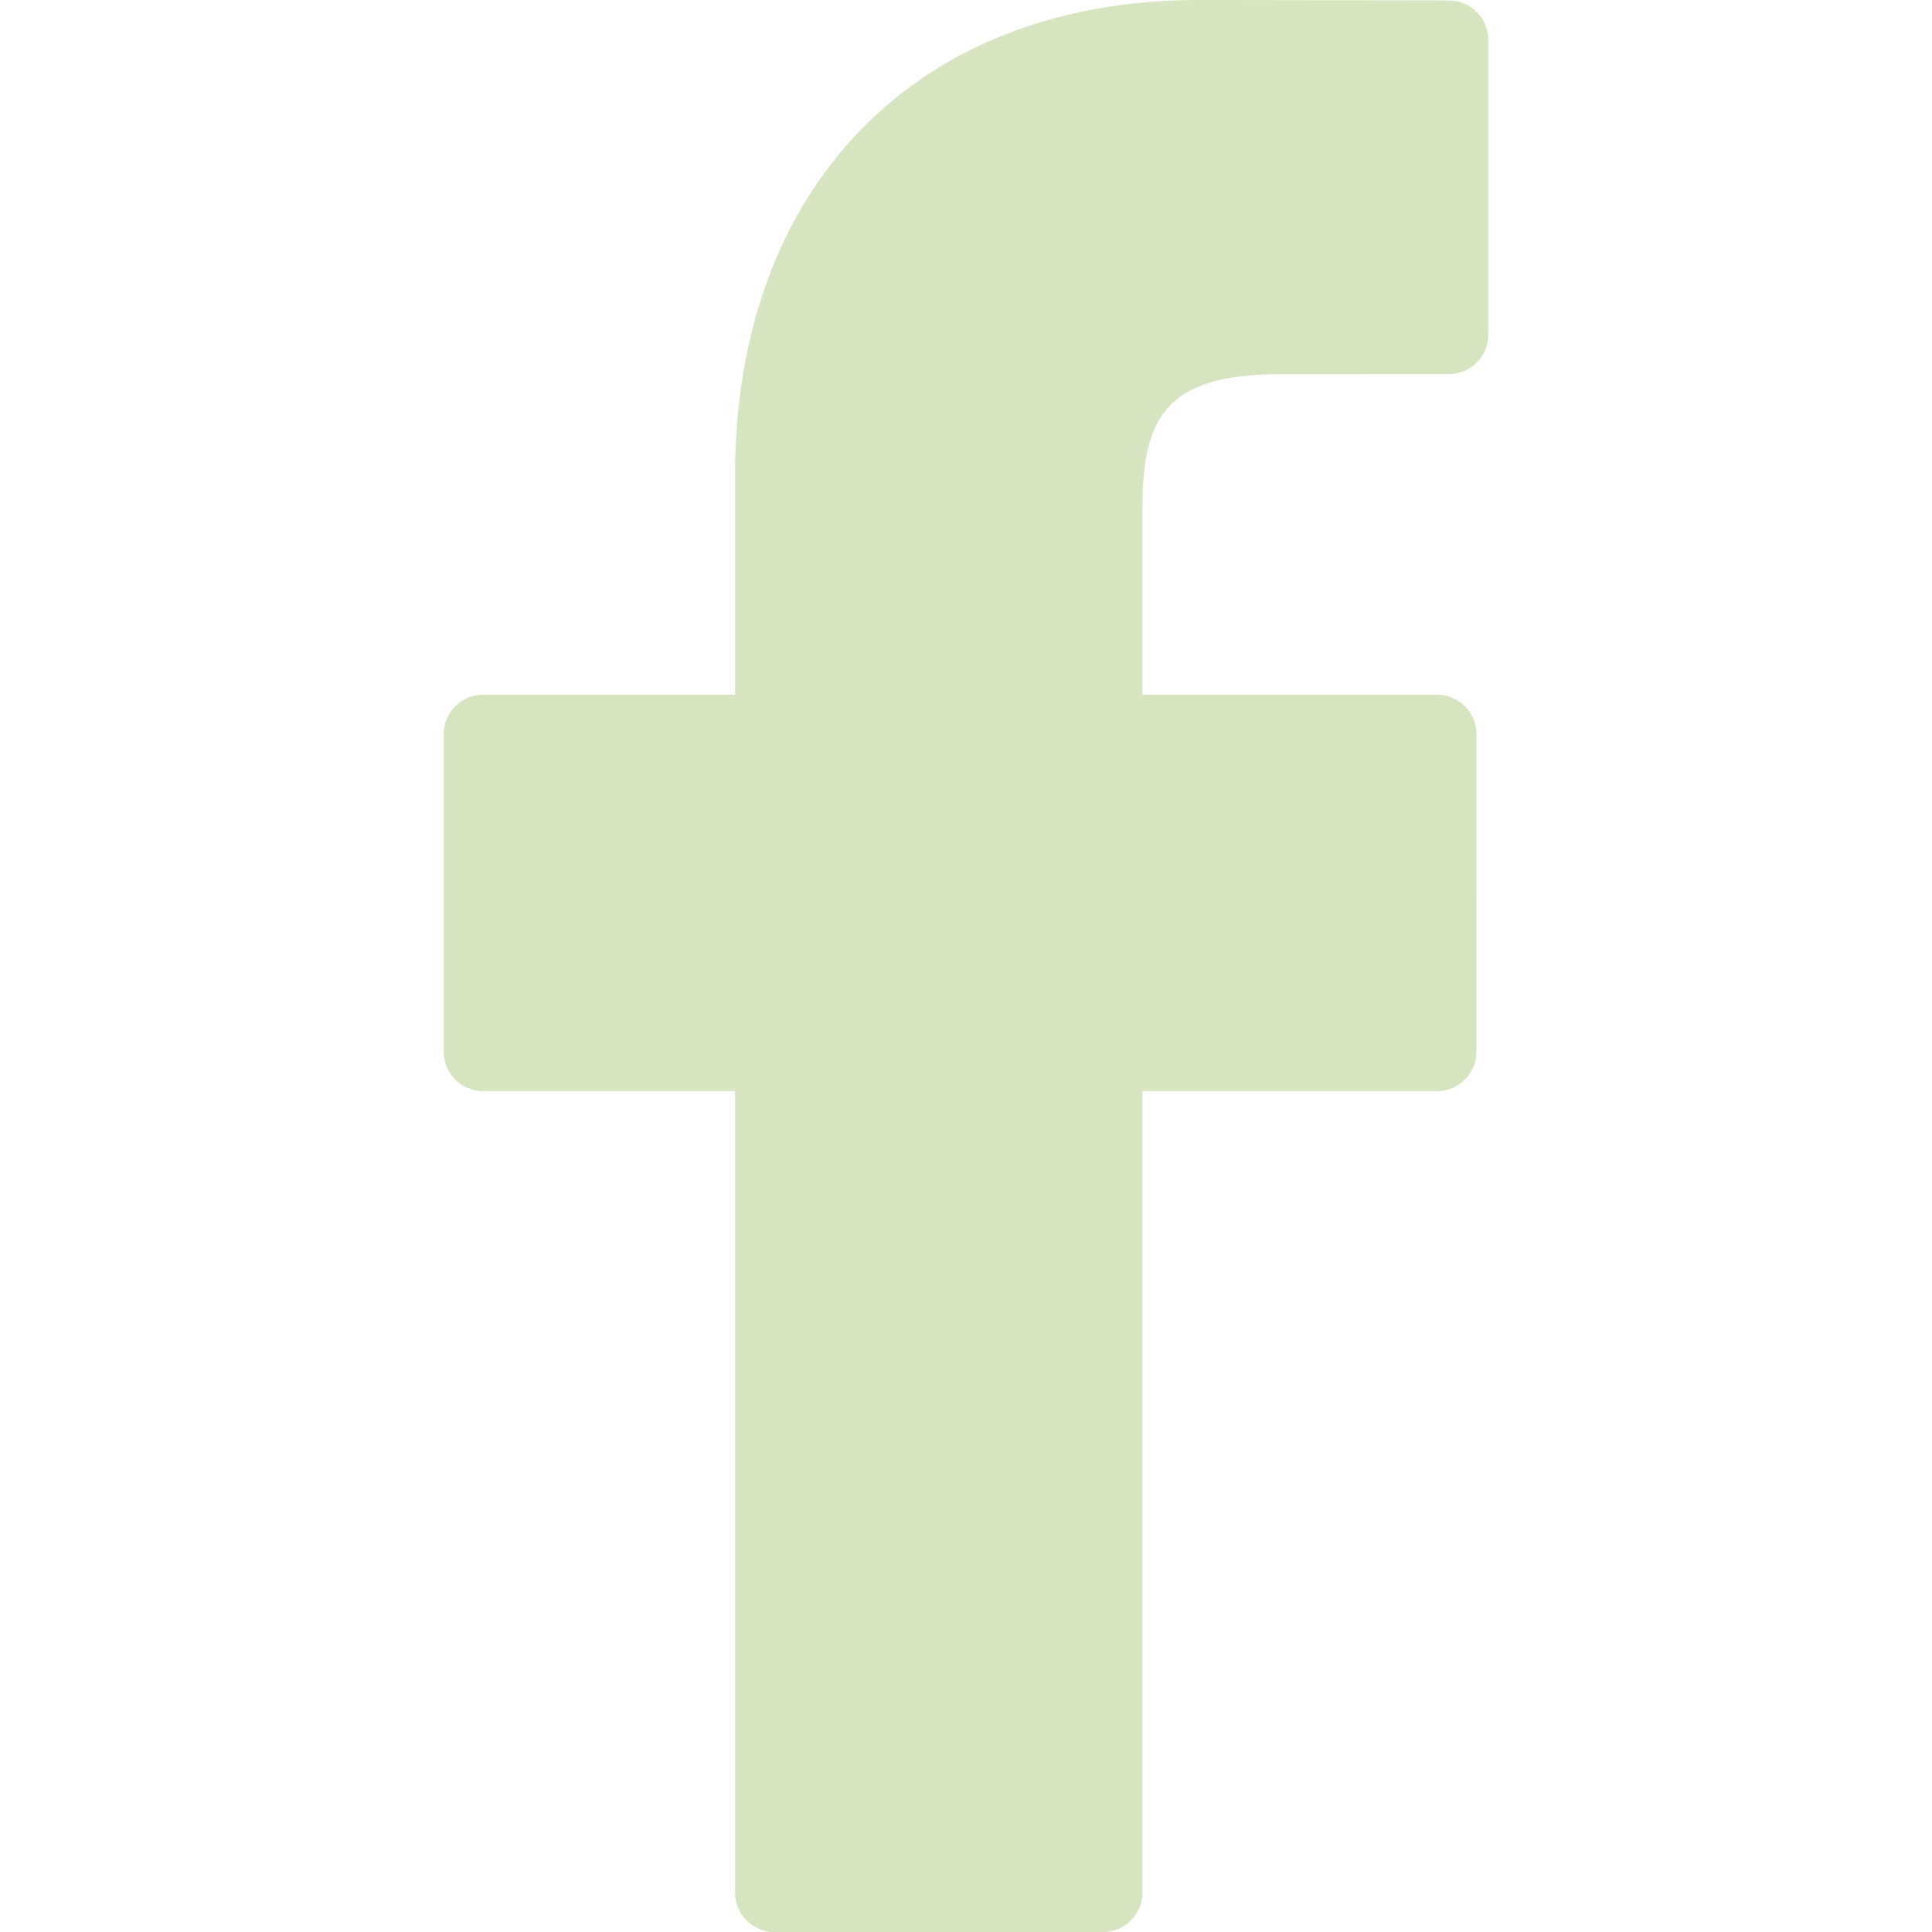
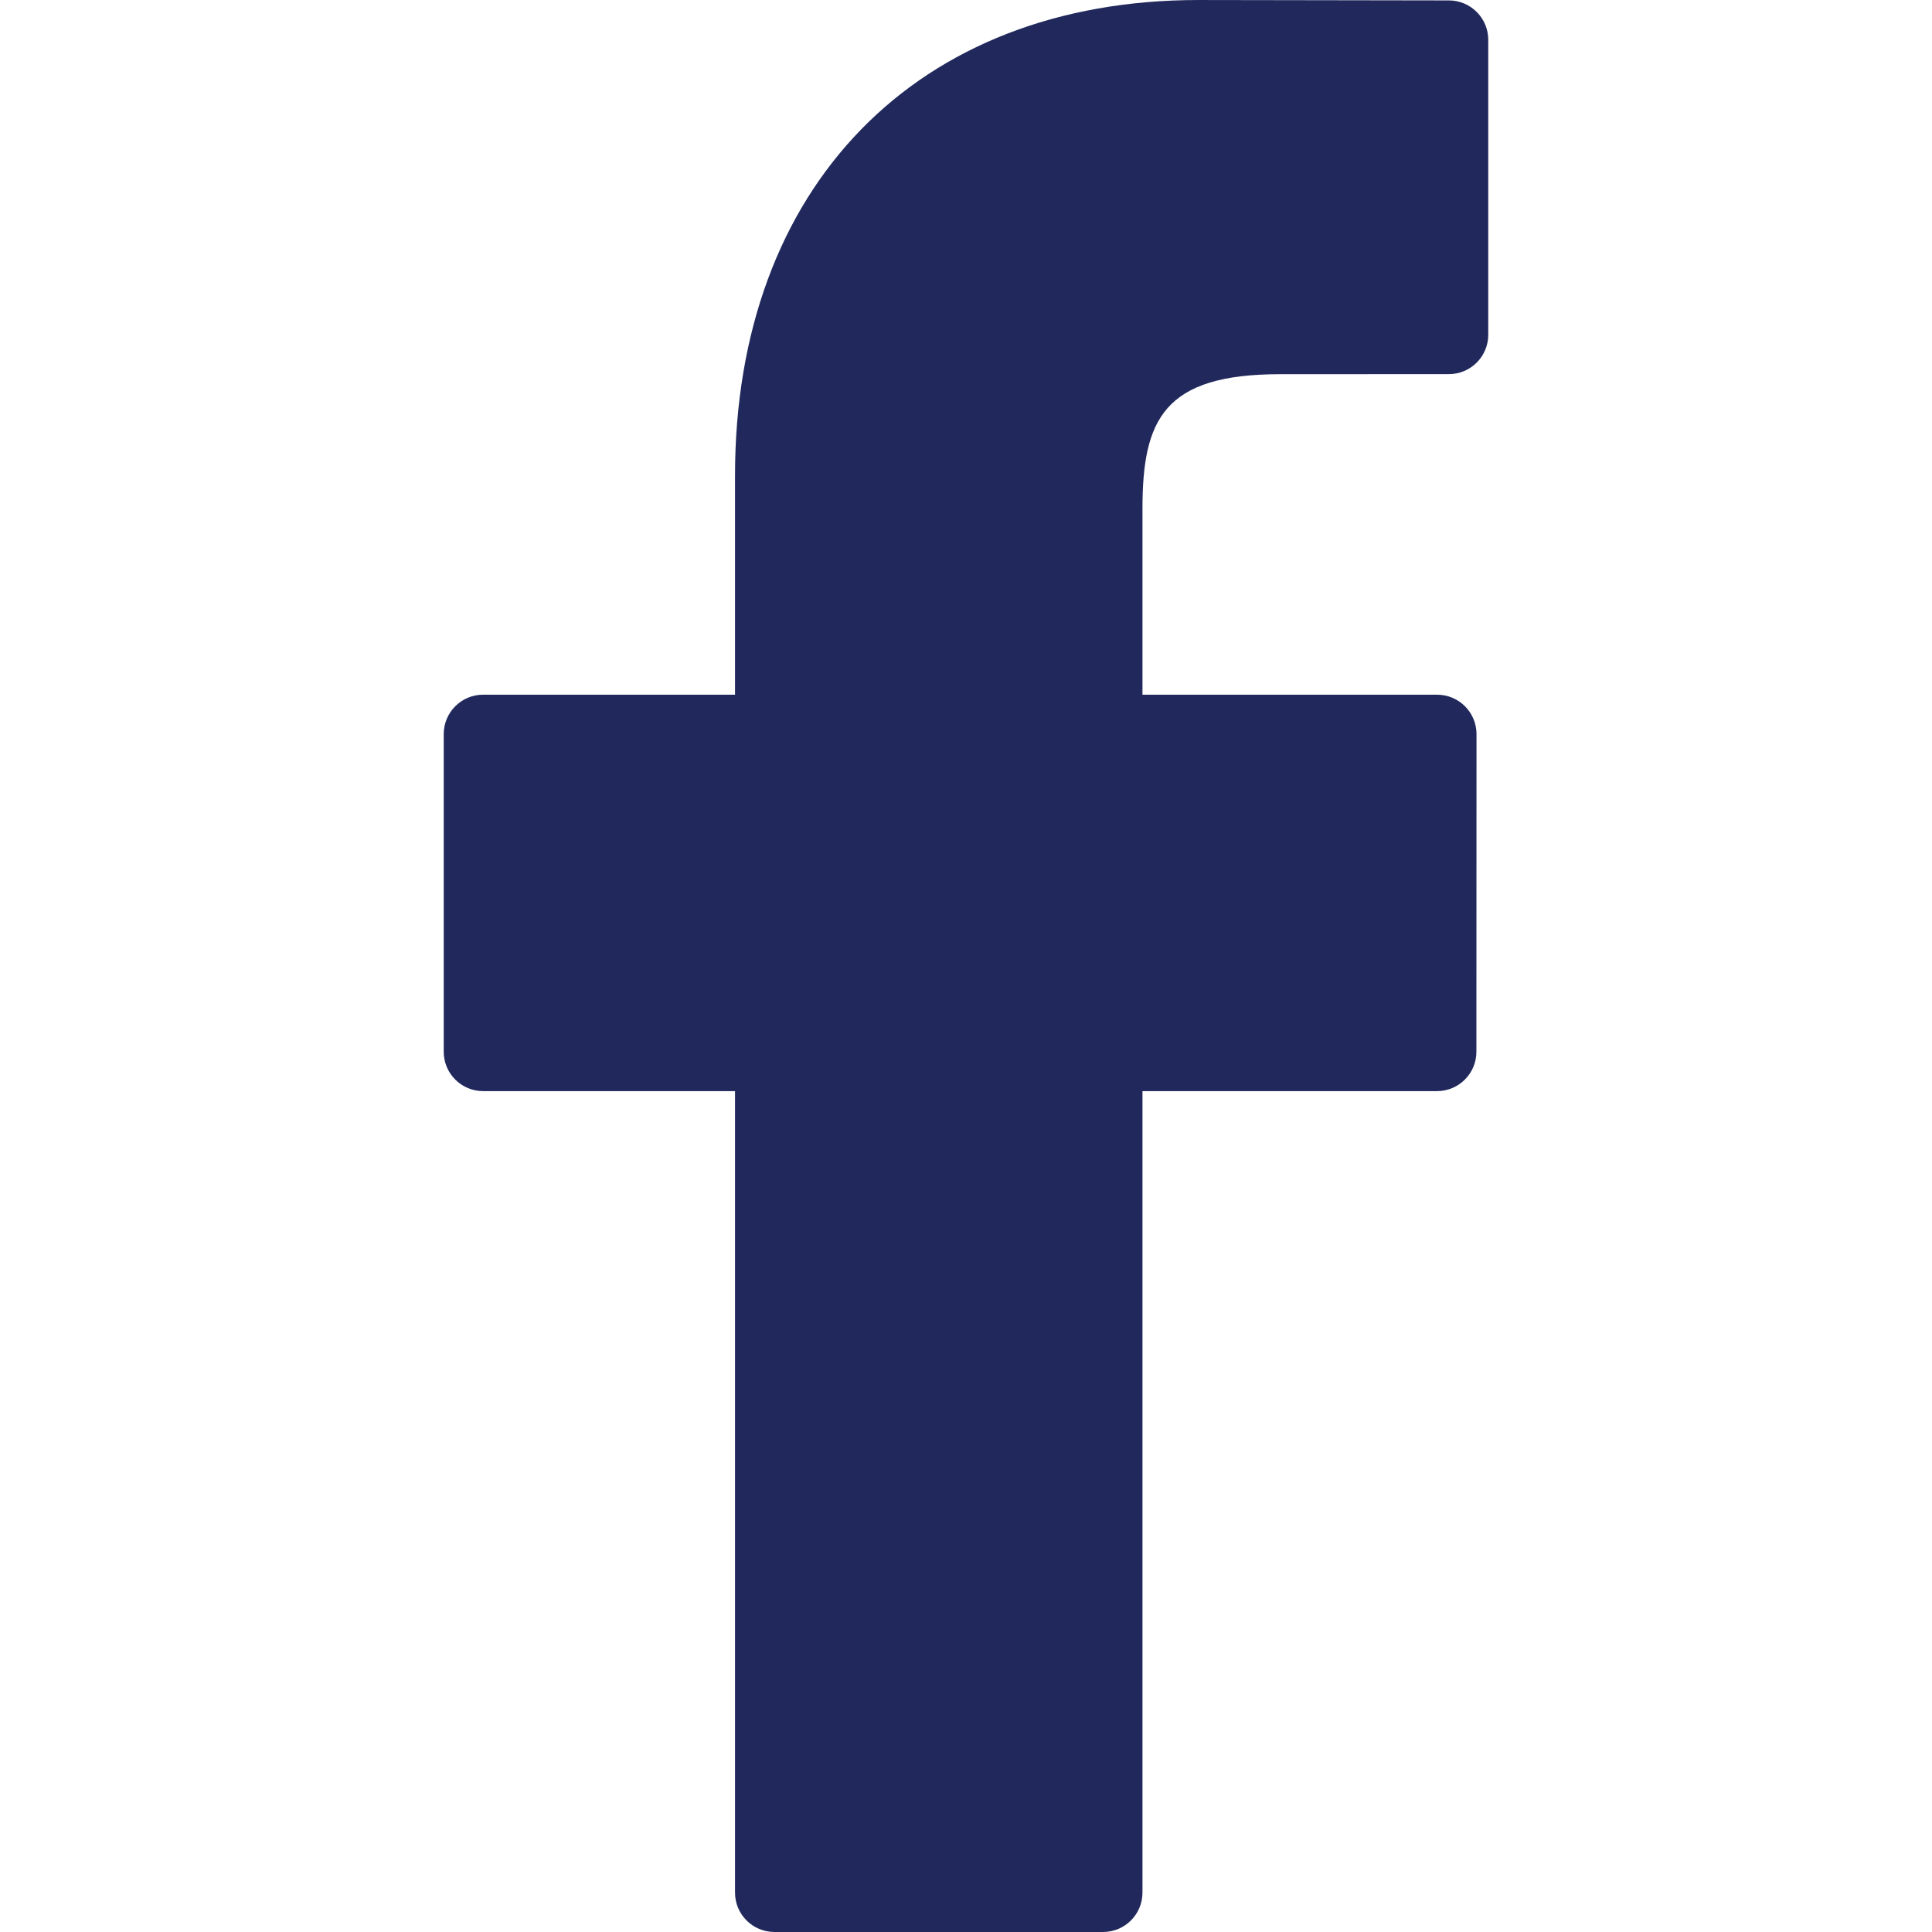
<svg xmlns="http://www.w3.org/2000/svg" version="1.1" id="Capa_1" x="0px" y="0px" width="512px" height="512px" viewBox="0 0 96.124 96.123" style="enable-background:new 0 0 96.124 96.123;" xml:space="preserve">
  <g>
-     <path d="M72.089,0.02L59.624,0C45.62,0,36.57,9.285,36.57,23.656v10.907H24.037c-1.083,0-1.96,0.878-1.96,1.961v15.803   c0,1.083,0.878,1.96,1.96,1.96h12.533v39.876c0,1.083,0.877,1.96,1.96,1.96h16.352c1.083,0,1.96-0.878,1.96-1.96V54.287h14.654   c1.083,0,1.96-0.877,1.96-1.96l0.006-15.803c0-0.52-0.207-1.018-0.574-1.386c-0.367-0.368-0.867-0.575-1.387-0.575H56.842v-9.246   c0-4.444,1.059-6.7,6.848-6.7l8.397-0.003c1.082,0,1.959-0.878,1.959-1.96V1.98C74.046,0.899,73.17,0.022,72.089,0.02z" fill="#d6e5bf" />
+     <path d="M72.089,0.02L59.624,0C45.62,0,36.57,9.285,36.57,23.656v10.907H24.037c-1.083,0-1.96,0.878-1.96,1.961v15.803   c0,1.083,0.878,1.96,1.96,1.96h12.533v39.876c0,1.083,0.877,1.96,1.96,1.96h16.352c1.083,0,1.96-0.878,1.96-1.96V54.287h14.654   c1.083,0,1.96-0.877,1.96-1.96l0.006-15.803c0-0.52-0.207-1.018-0.574-1.386c-0.367-0.368-0.867-0.575-1.387-0.575H56.842v-9.246   c0-4.444,1.059-6.7,6.848-6.7l8.397-0.003c1.082,0,1.959-0.878,1.959-1.96V1.98C74.046,0.899,73.17,0.022,72.089,0.02z" fill="#21295c" />
  </g>
  <g>
</g>
  <g>
</g>
  <g>
</g>
  <g>
</g>
  <g>
</g>
  <g>
</g>
  <g>
</g>
  <g>
</g>
  <g>
</g>
  <g>
</g>
  <g>
</g>
  <g>
</g>
  <g>
</g>
  <g>
</g>
  <g>
</g>
</svg>
